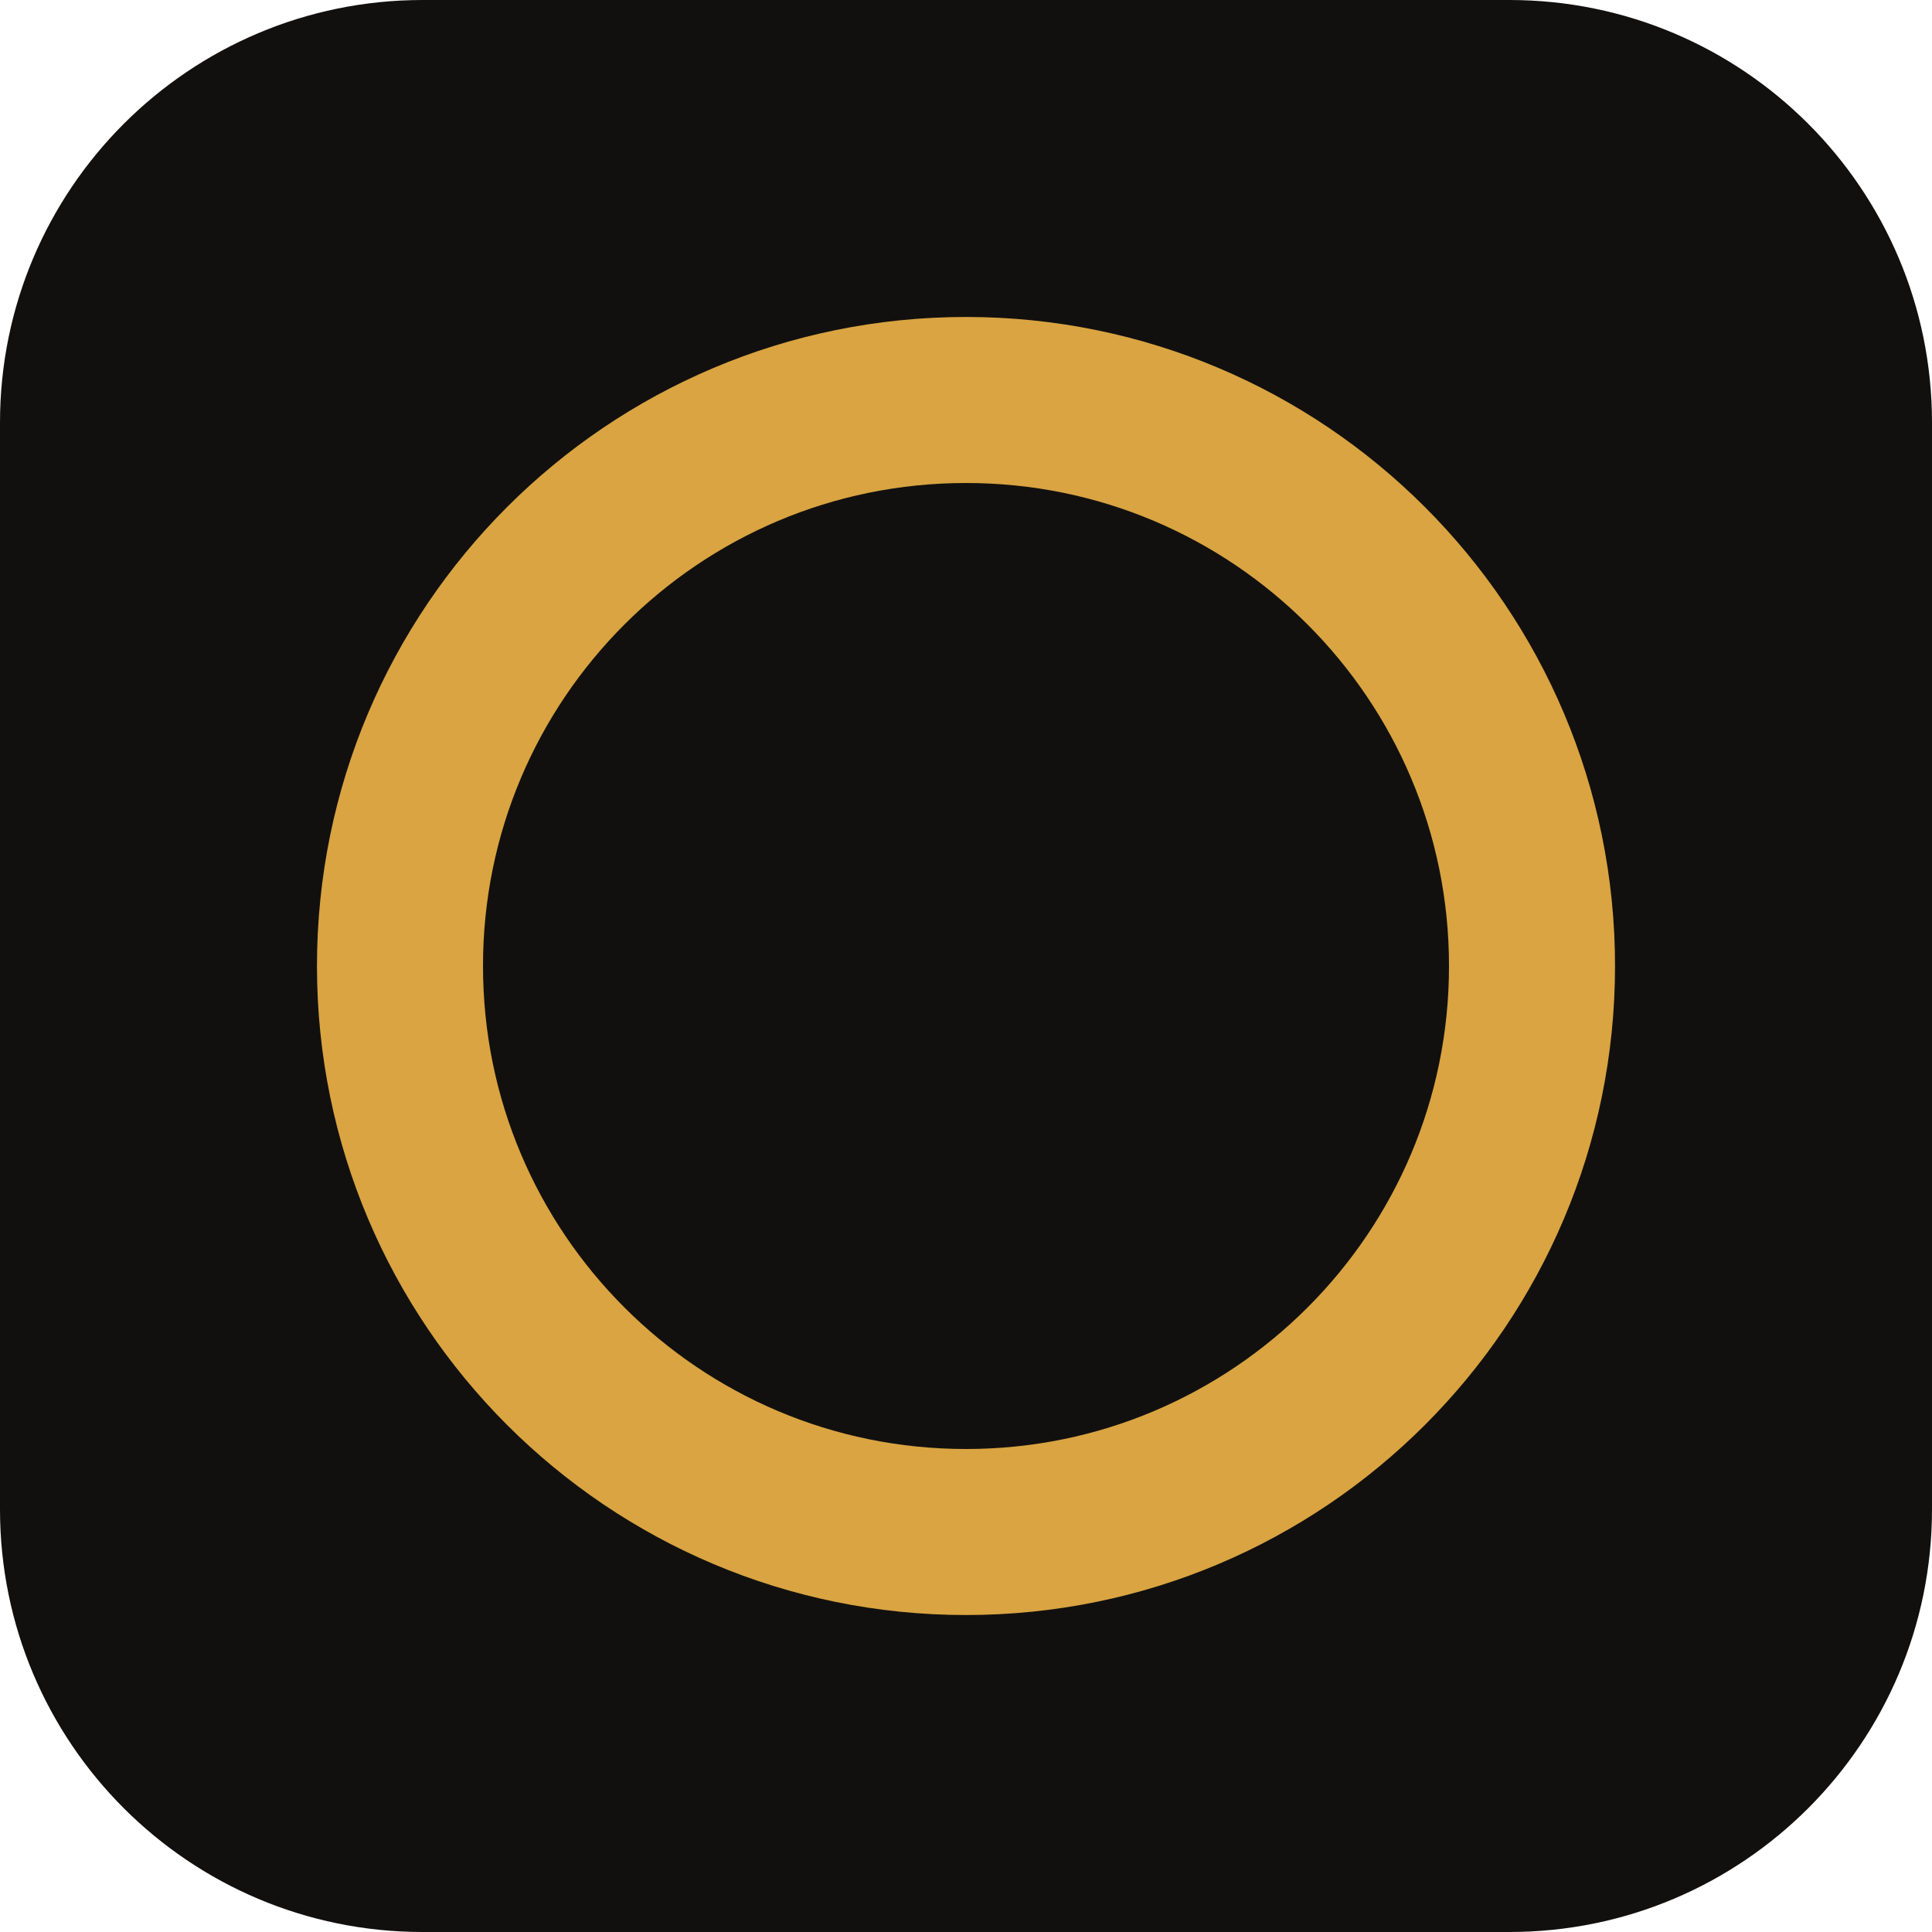
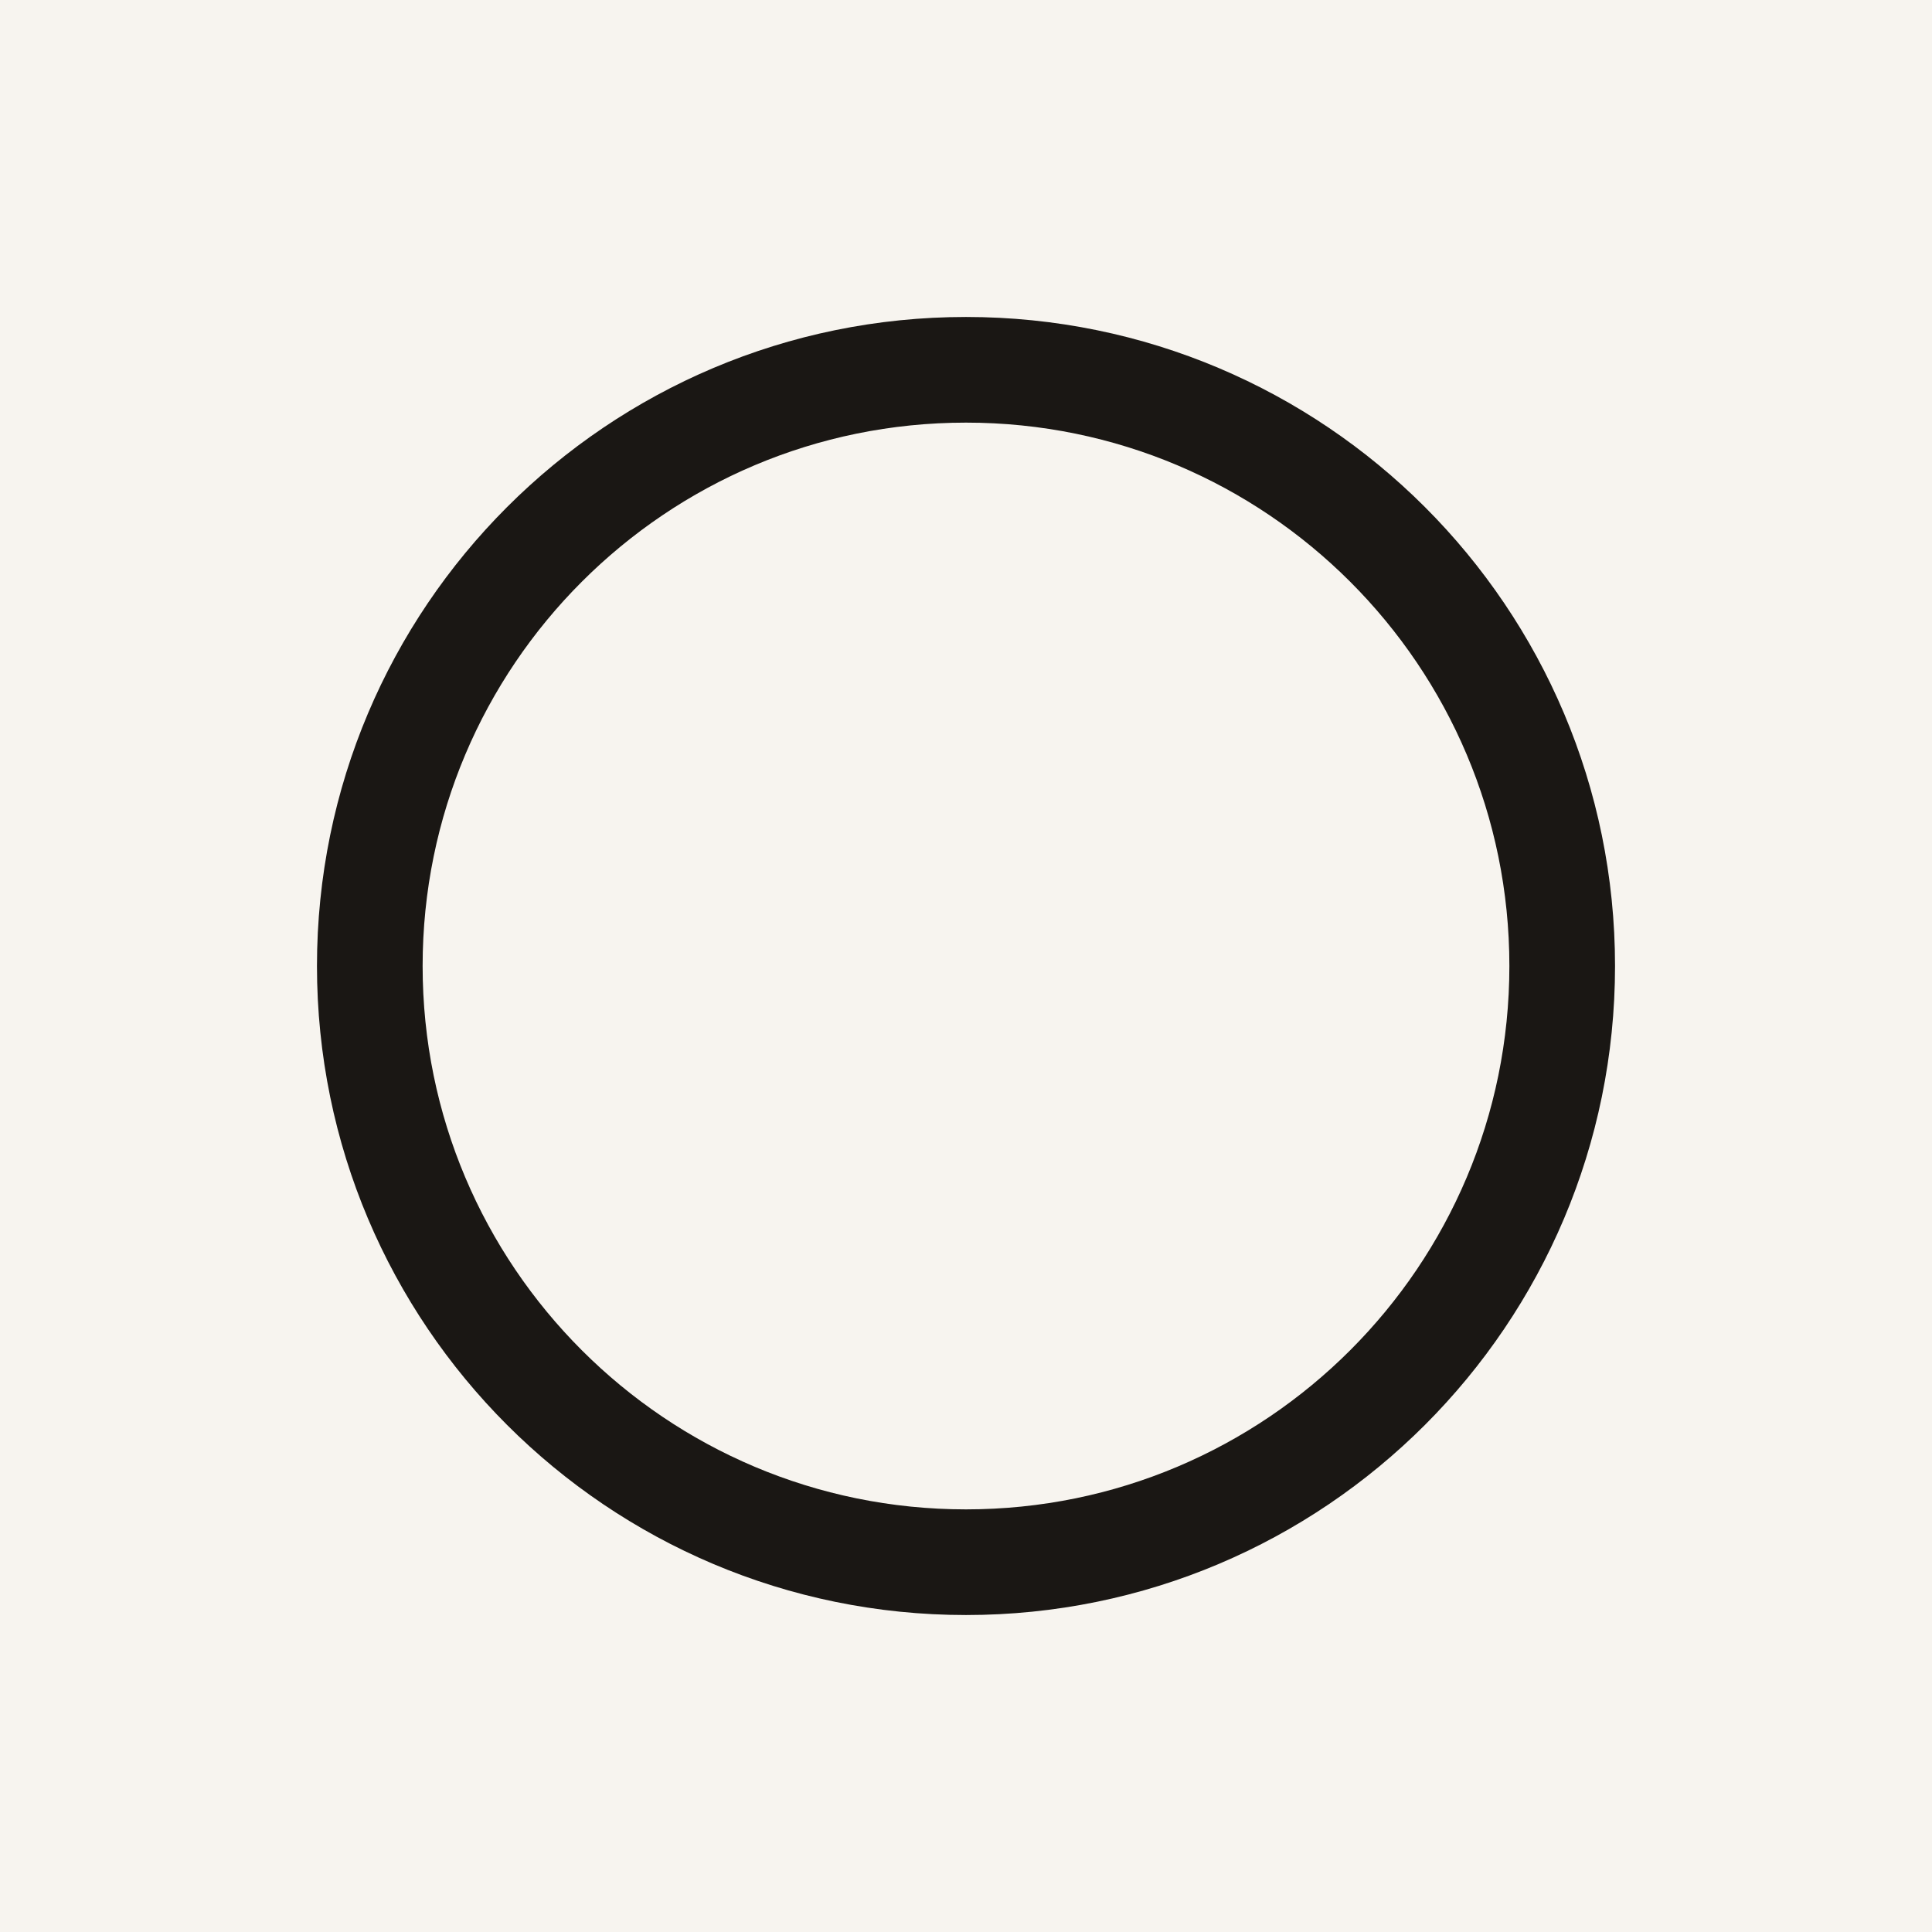
<svg xmlns="http://www.w3.org/2000/svg" viewBox="0 0 512 512" role="img" aria-label="Daily Fashion">
-   <rect width="512" height="512" rx="112" fill="#12100f" />
-   <circle cx="256" cy="256" r="150" fill="none" stroke="#d9a441" stroke-width="44" />
+   <rect width="512" height="512" fill="#f7f4ef" />
+   <circle cx="256" cy="256" r="158" fill="none" stroke="#1a1714" stroke-width="28" />
</svg>
